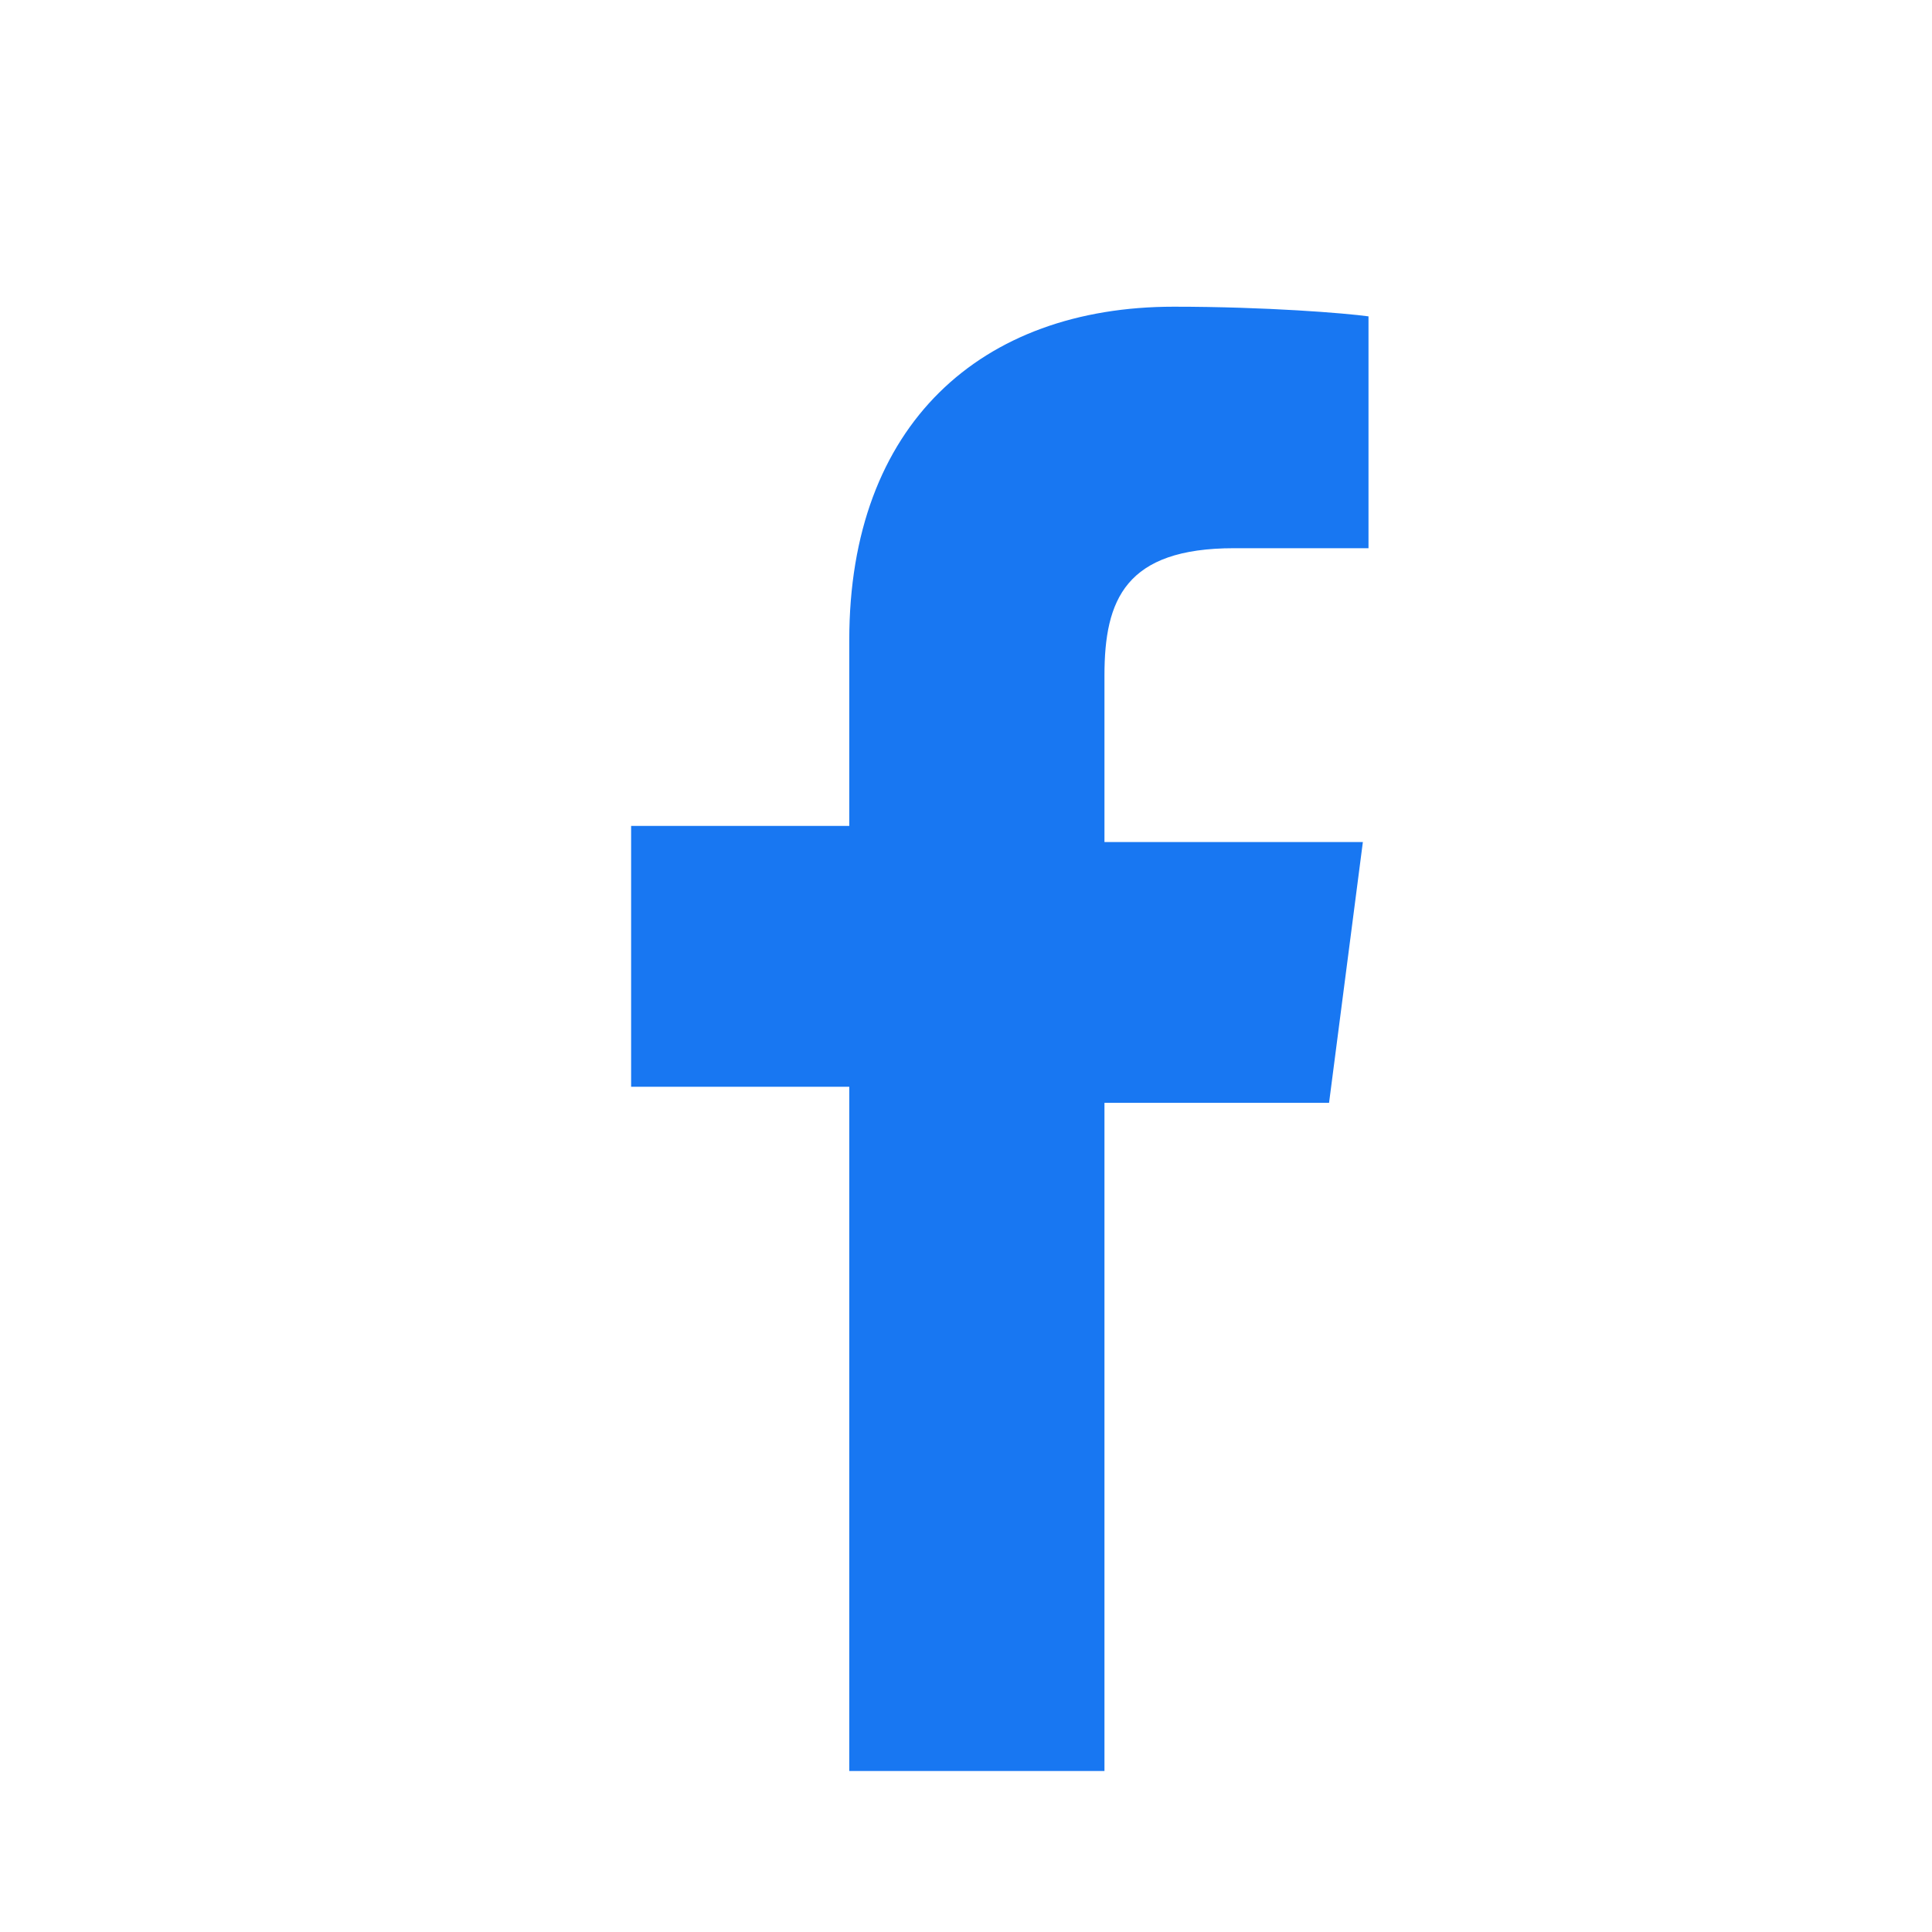
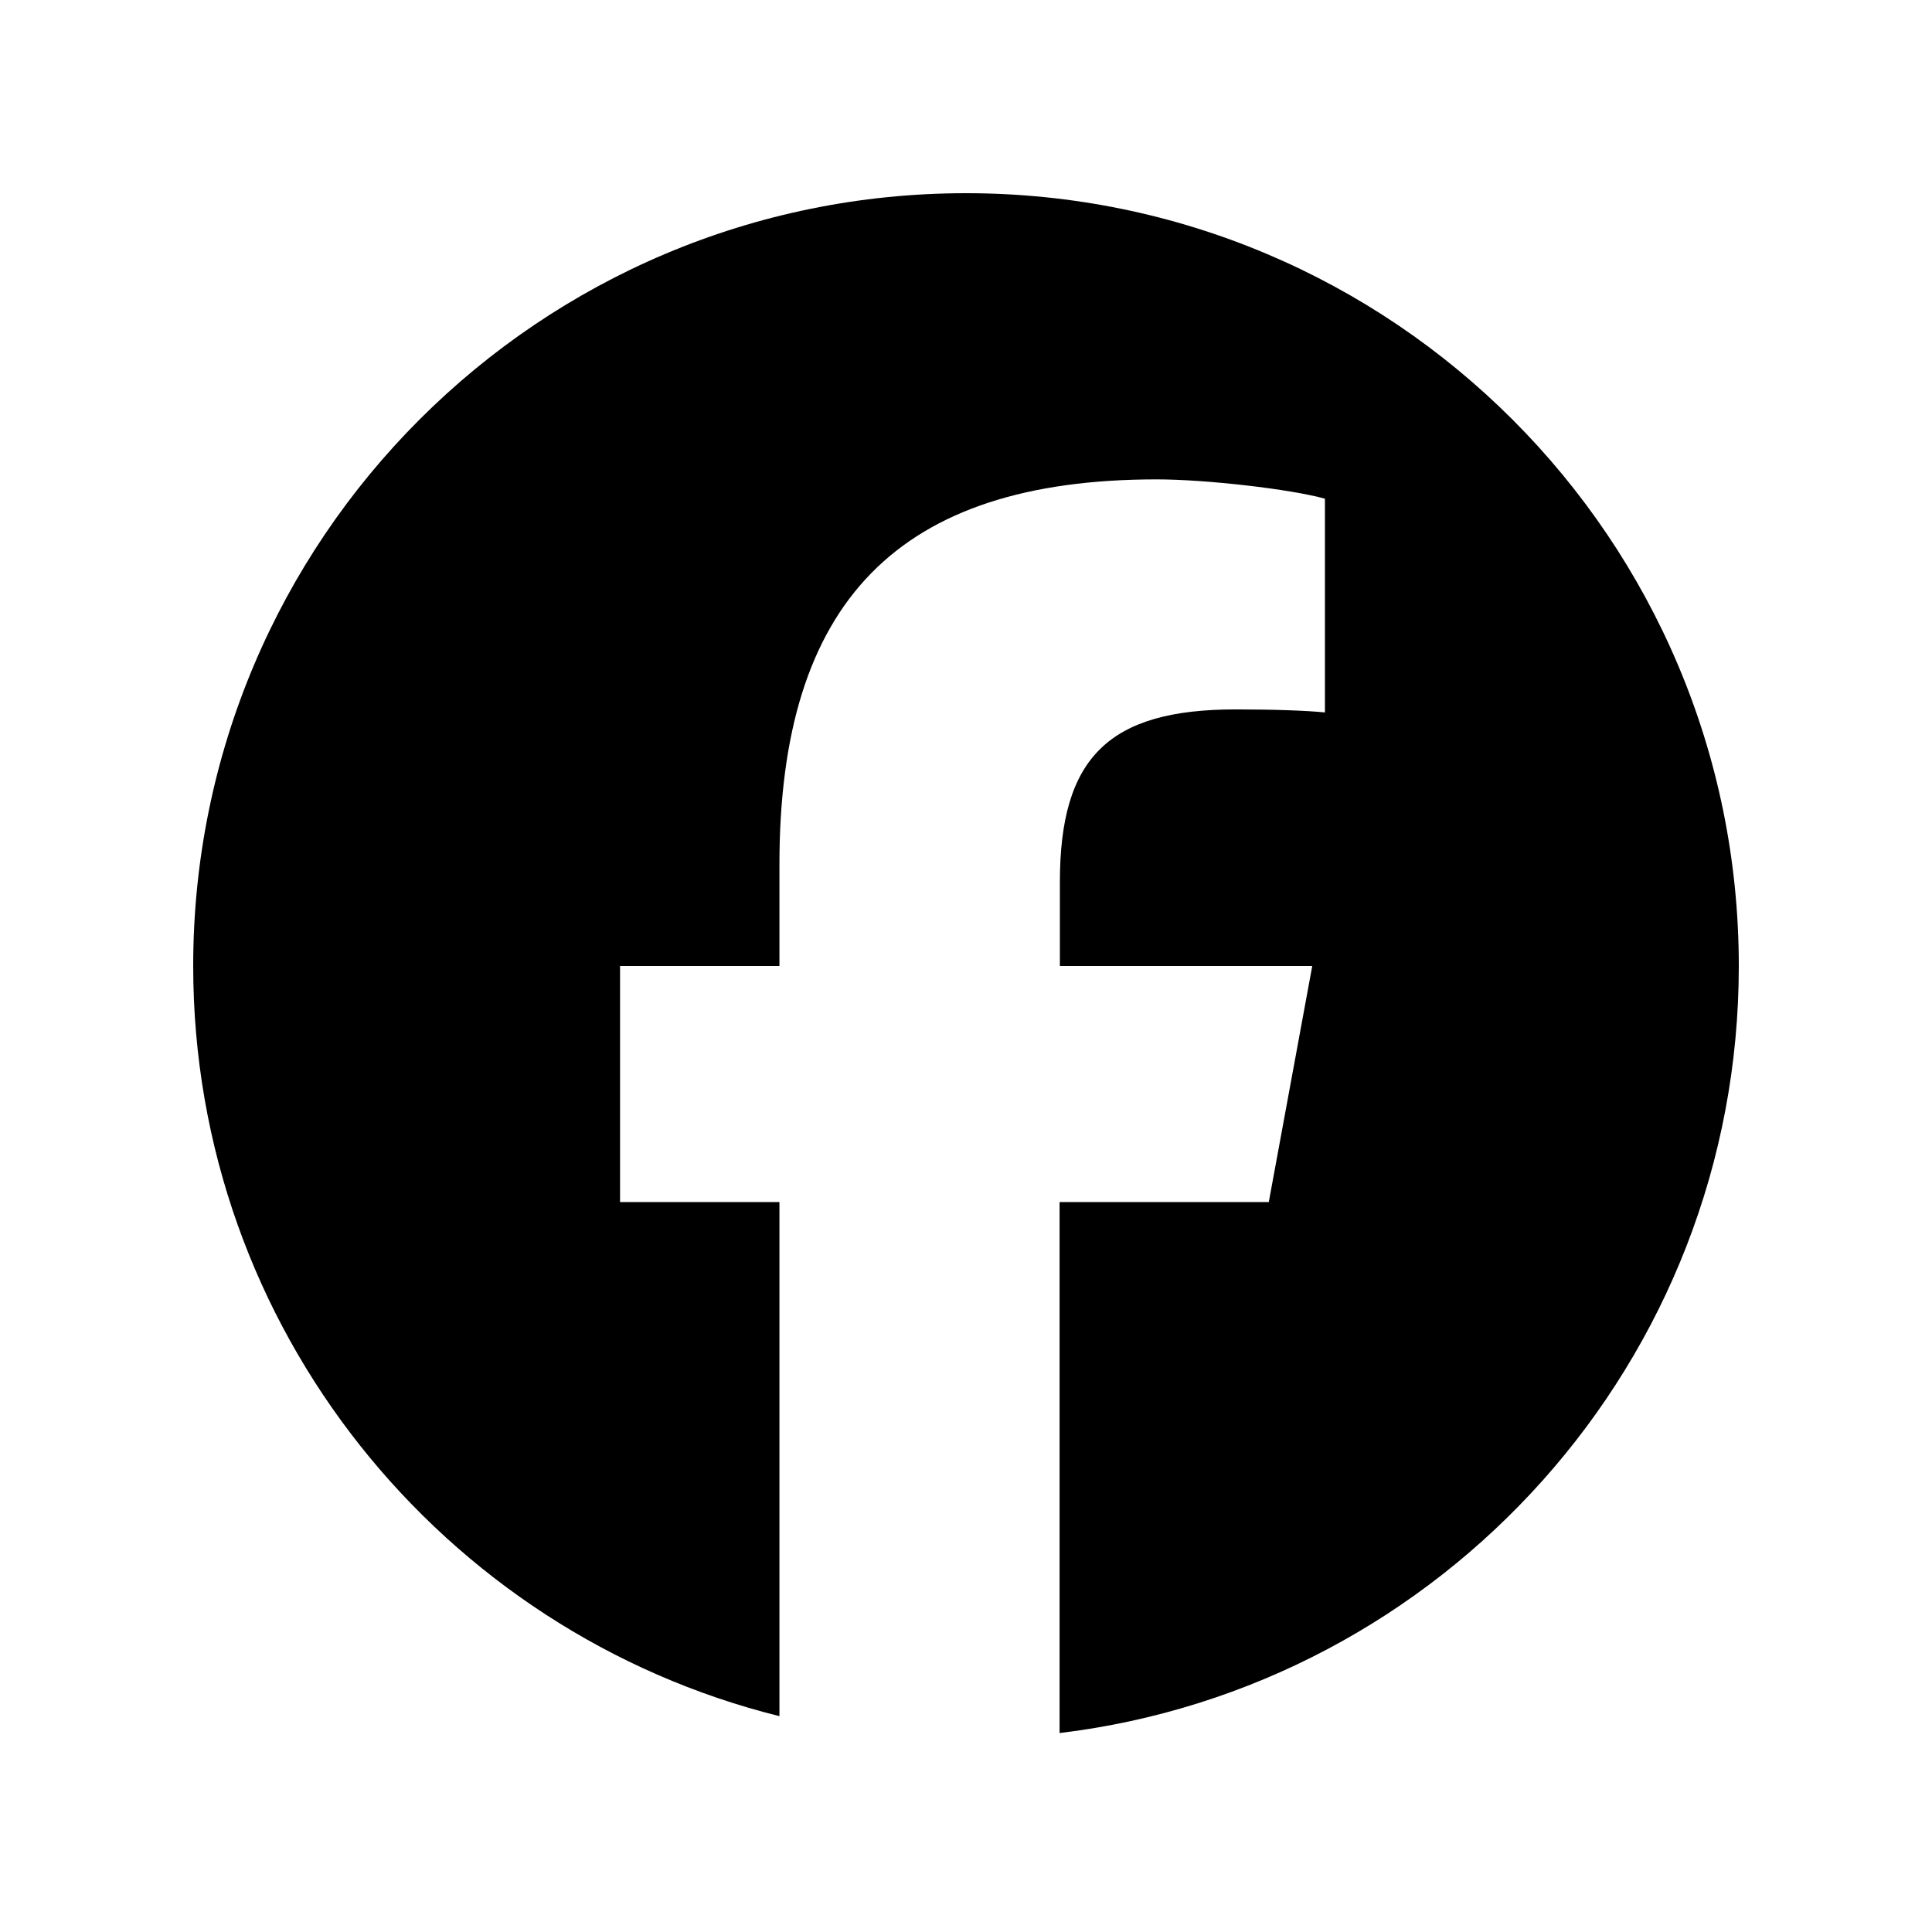
- <svg xmlns="http://www.w3.org/2000/svg" viewBox="0 0 24 24" role="img" aria-label="Facebook">
-   <path fill="#1877F2" d="M13.72 22v-8.3h2.79l.42-3.24h-3.21V8.39c0-.94.26-1.58 1.61-1.58H17V3.93c-.29-.04-1.27-.12-2.42-.12-2.39 0-4.03 1.46-4.03 4.14v2.31H7.84v3.24h2.71V22h3.17Z" />
+ <svg xmlns="http://www.w3.org/2000/svg" viewBox="0 0 640 640">
+   <path d="M576 320C576 178.6 461.4 64 320 64C178.6 64 64 178.6 64 320C64 440 146.7 540.8 258.2 568.5L258.2 398.2L205.4 398.2L205.4 320L258.2 320L258.2 286.3C258.2 199.2 297.6 158.8 383.2 158.8C399.4 158.8 427.4 162 438.9 165.2L438.9 236C432.9 235.4 422.4 235 409.3 235C367.3 235 351.1 250.9 351.1 292.2L351.1 320L434.7 320L420.3 398.2L351 398.2L351 574.1C477.8 558.8 576 450.9 576 320z" />
</svg>
